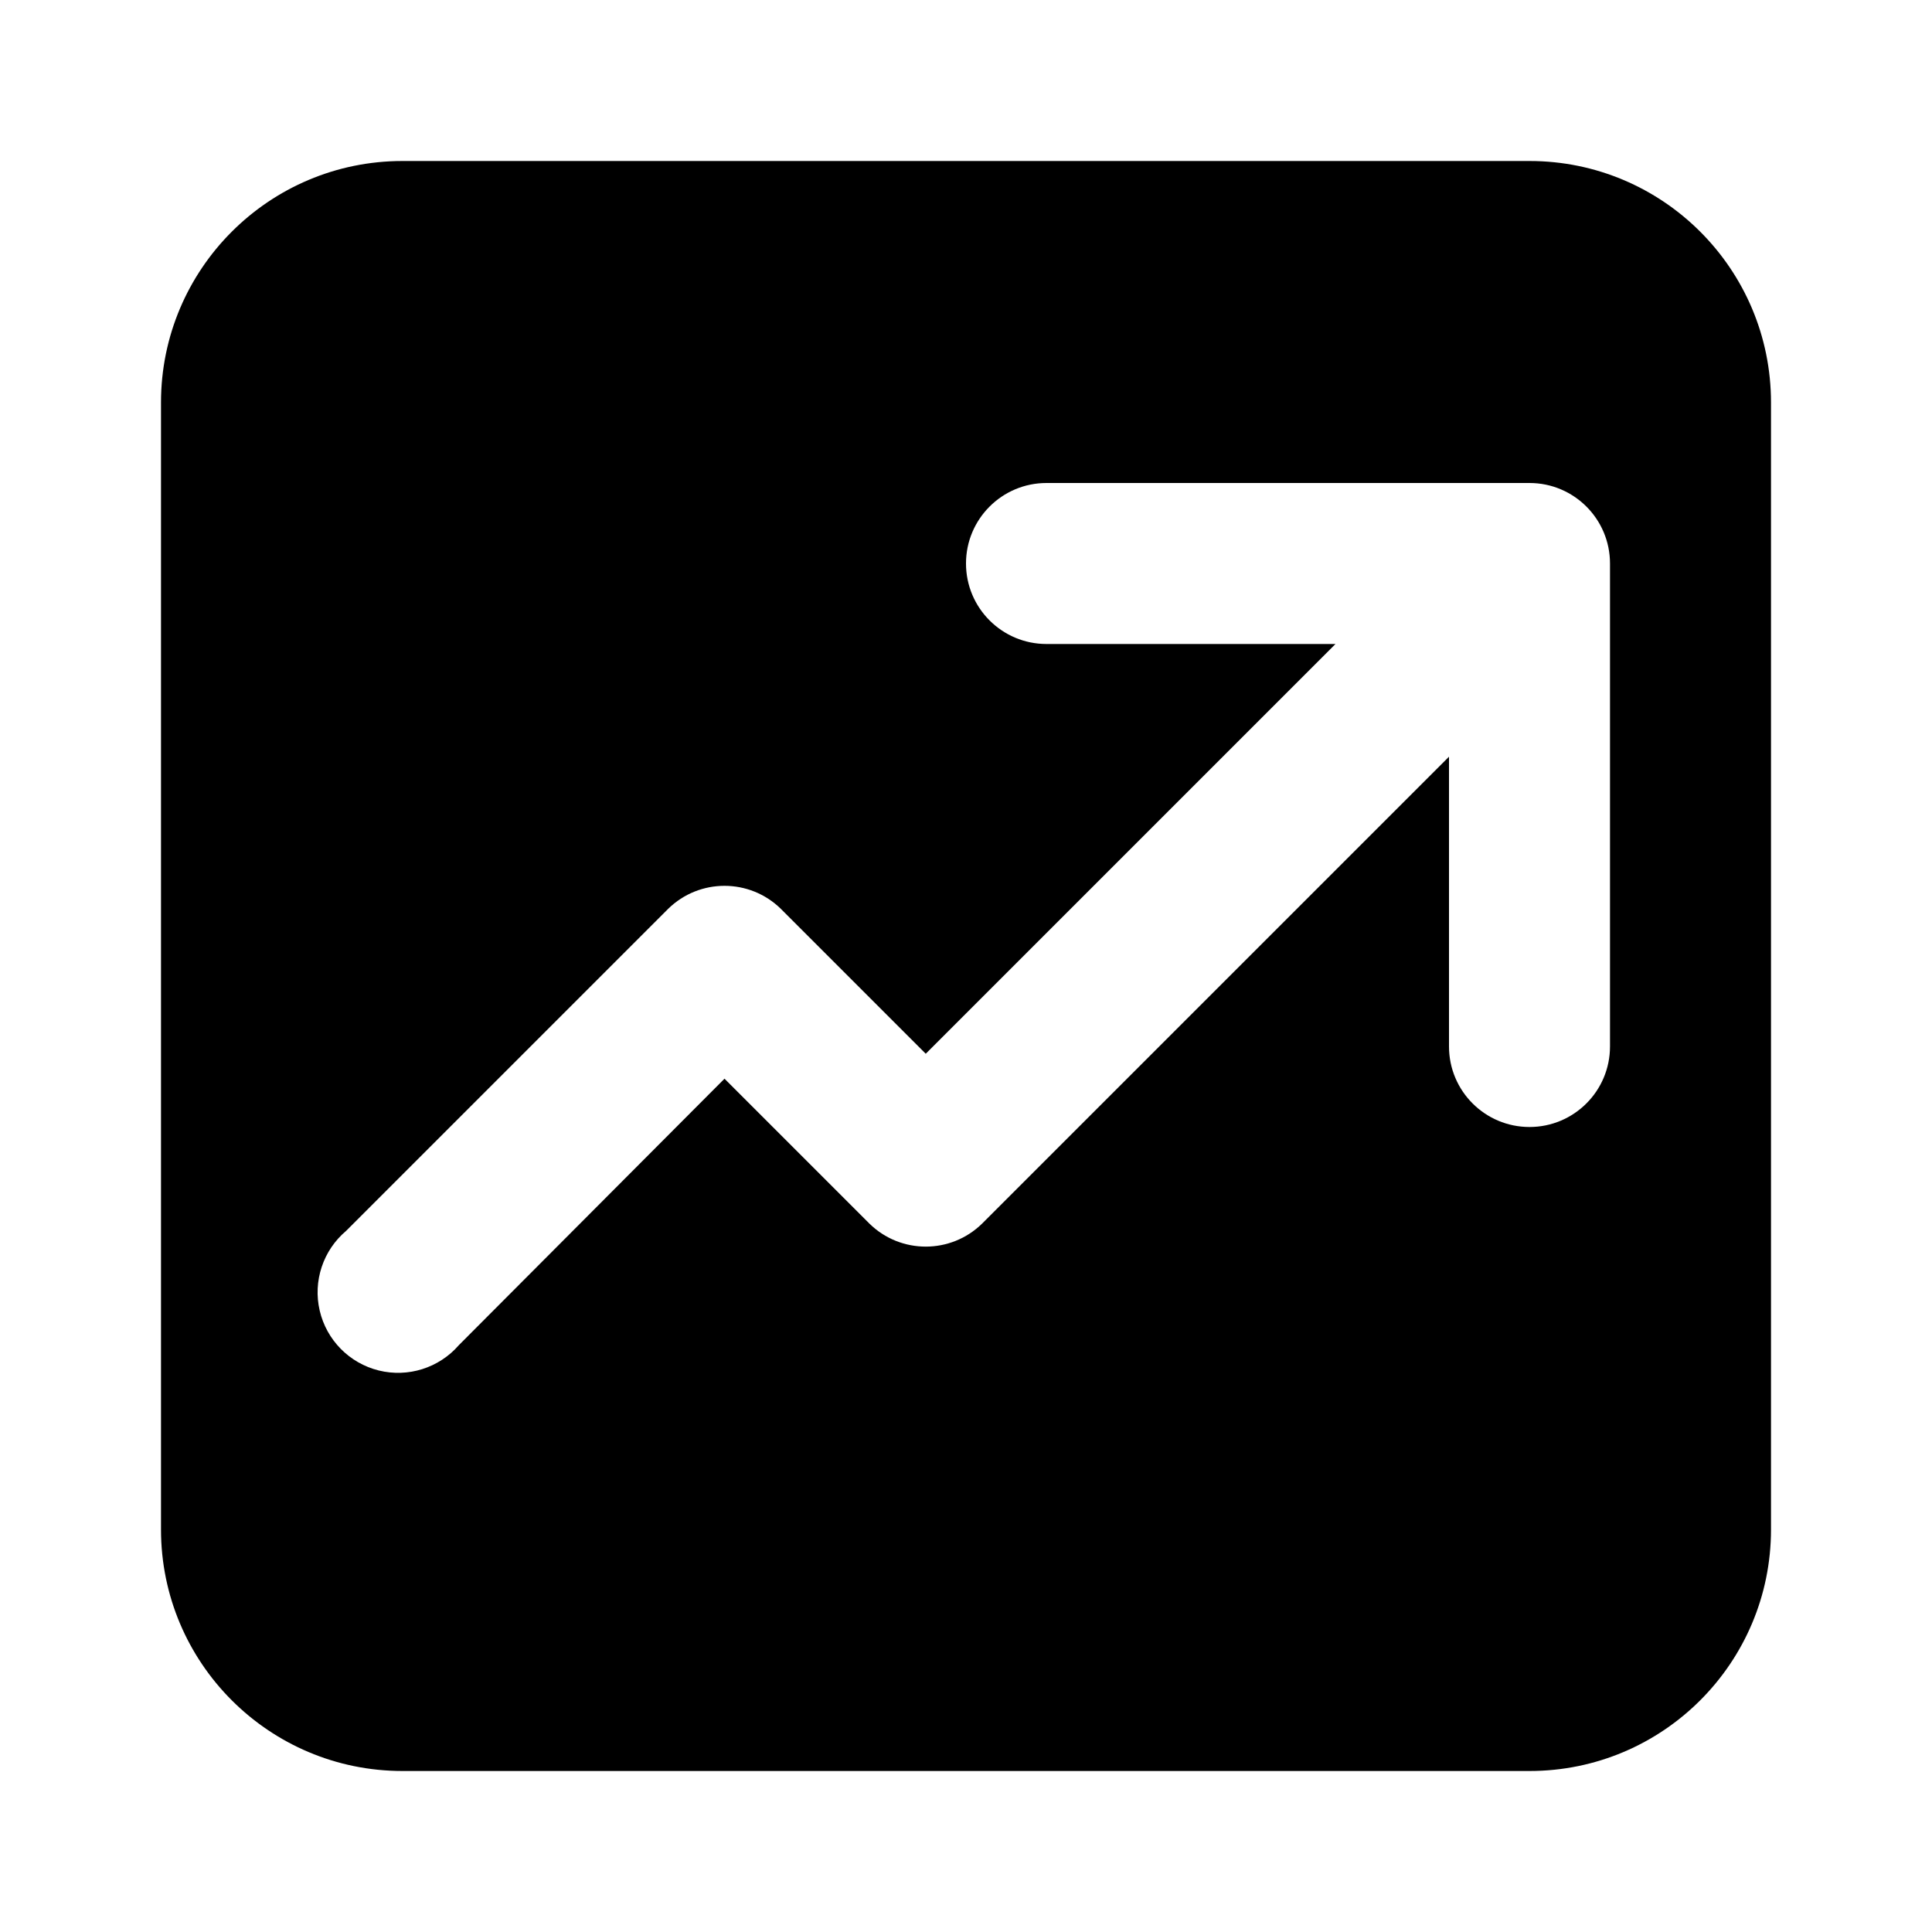
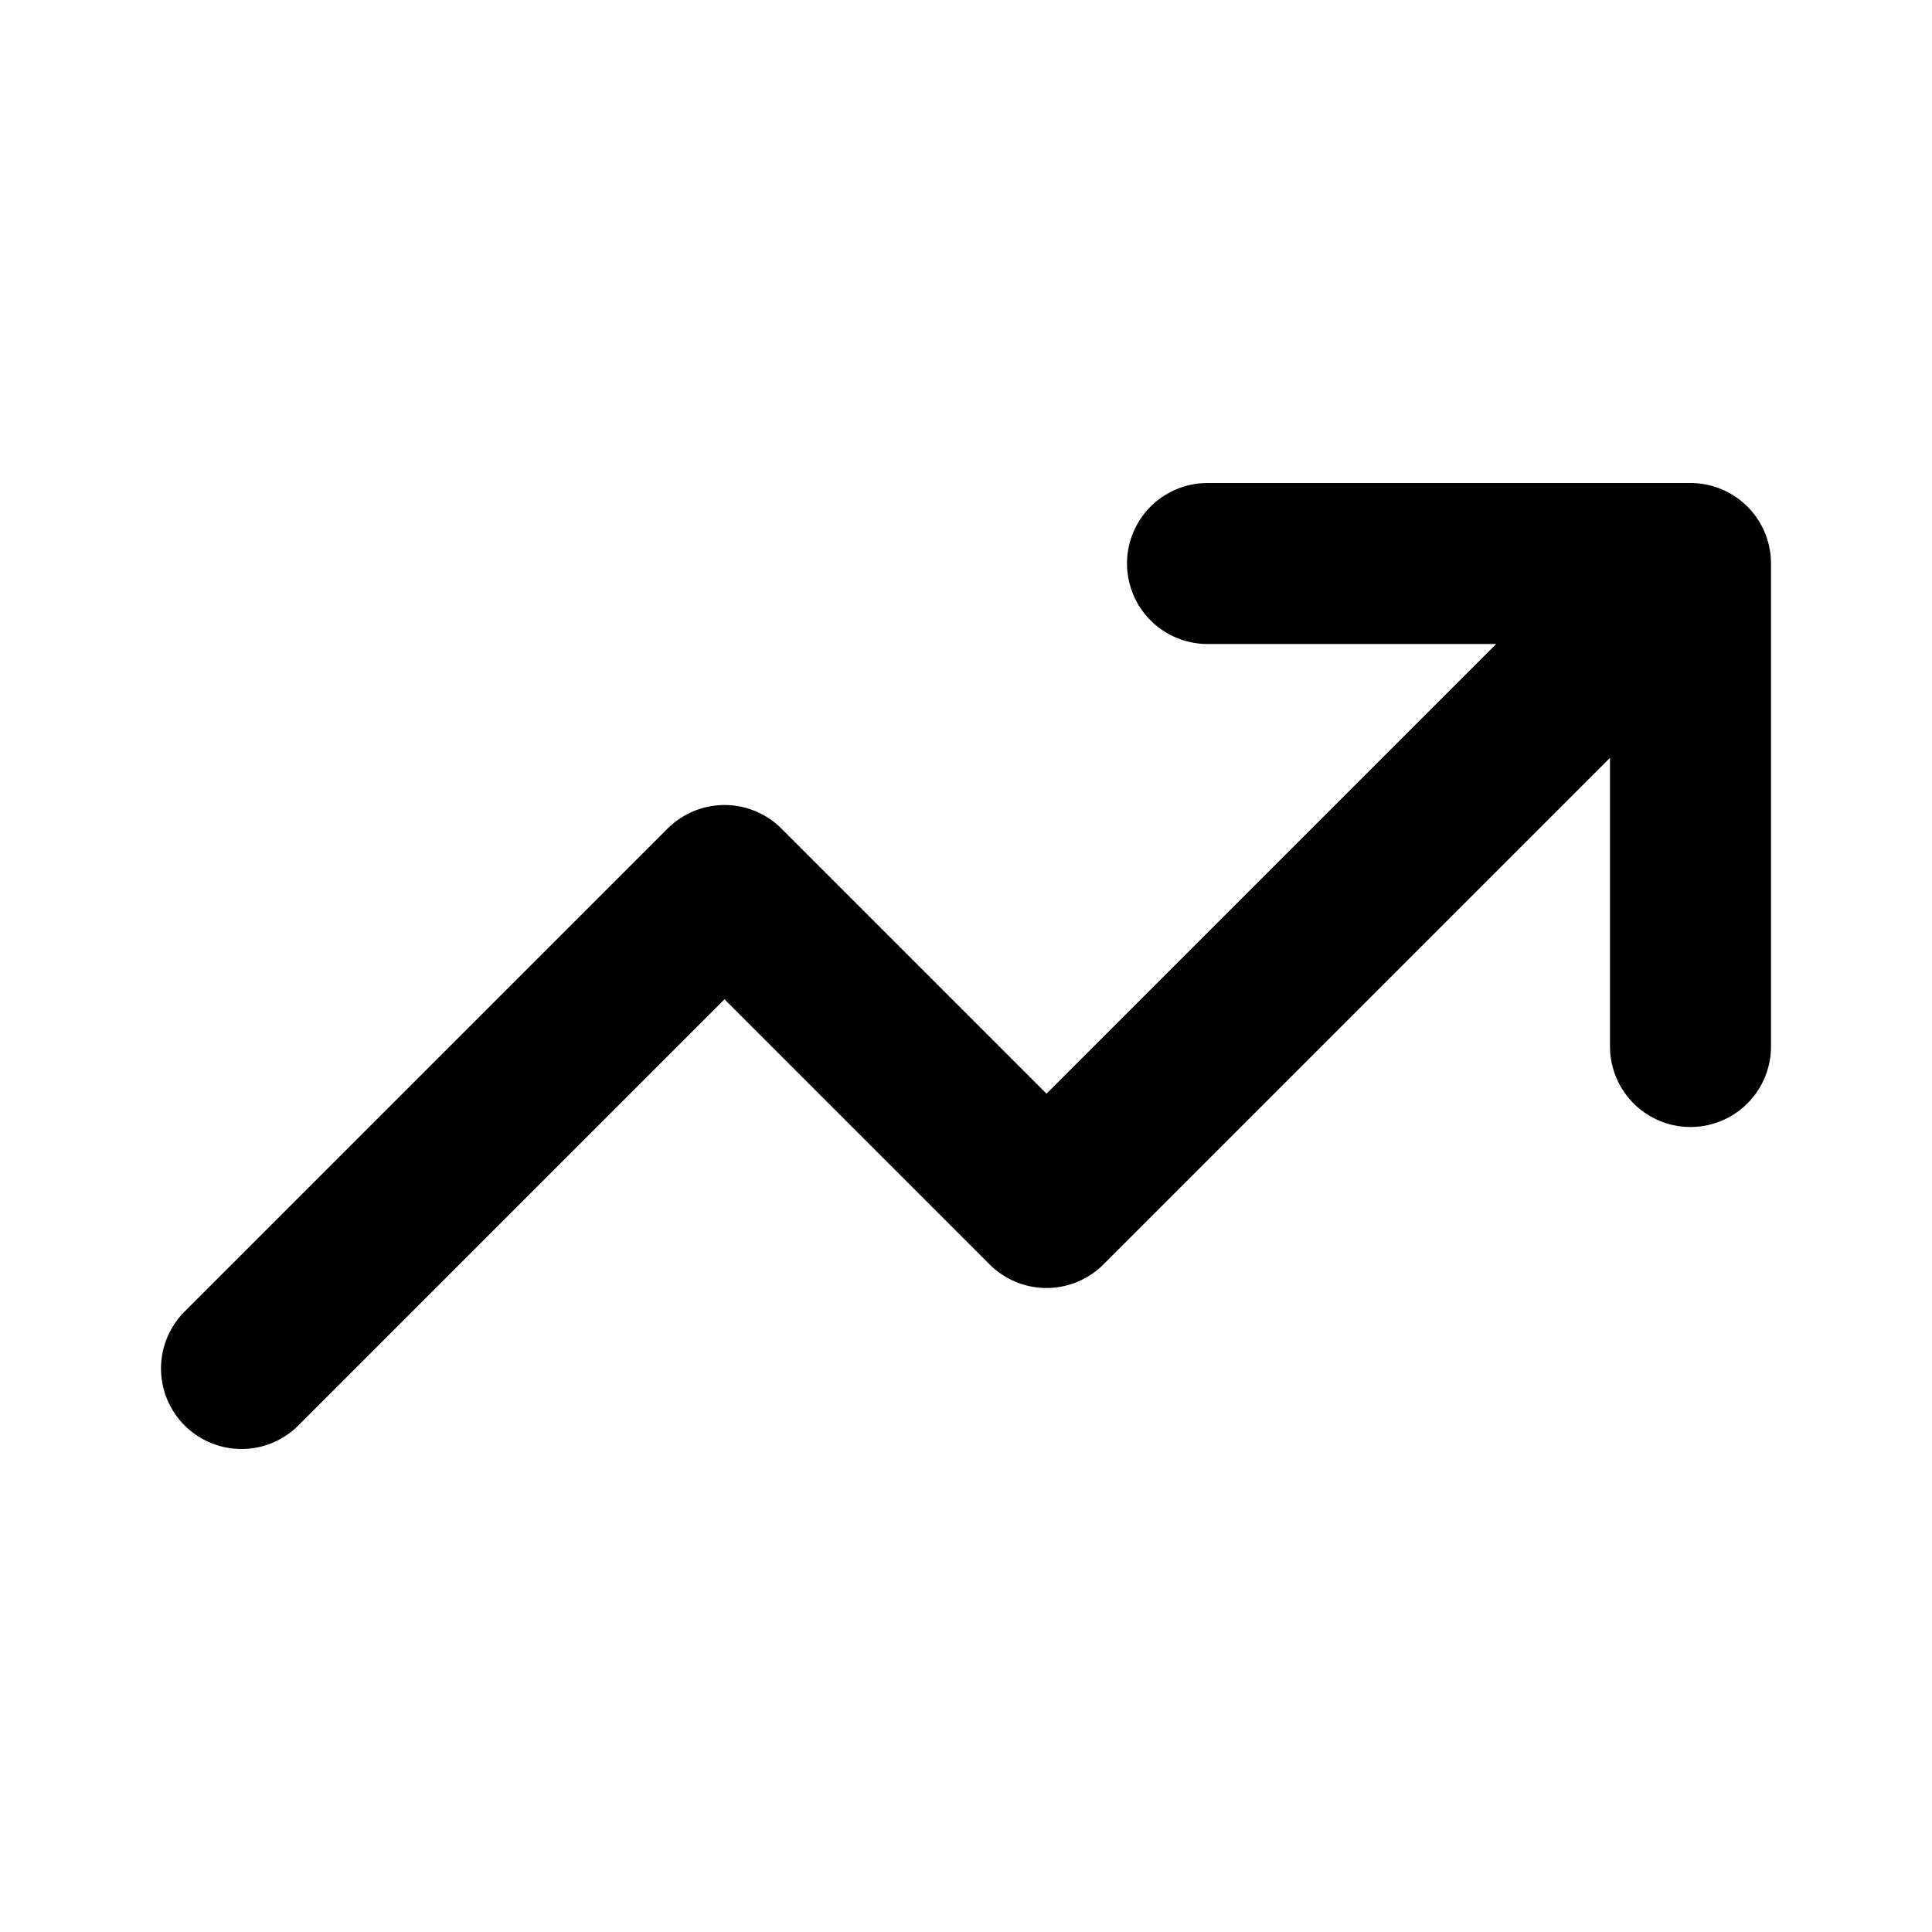
- <svg xmlns="http://www.w3.org/2000/svg" aria-hidden="true" width="24" height="24" fill="none" viewBox="0 0 24 24">
-   <path fill="currentColor" fill-rule="evenodd" d="M2 19V5a3 3 0 0 1 3-3h14a3 3 0 0 1 3 3v14a3 3 0 0 1-3 3H5a3 3 0 0 1-3-3Zm16-9.59V13a1 1 0 1 0 2 0V7a1 1 0 0 0-1-1h-6a1 1 0 1 0 0 2h3.59l-5.09 5.09-1.8-1.8a1 1 0 0 0-1.4 0l-4 4a1 1 0 1 0 1.4 1.42L9 13.4l1.8 1.8a1 1 0 0 0 1.4 0L18 9.4Z" clip-rule="evenodd" />
+ <svg xmlns="http://www.w3.org/2000/svg" viewBox="0 0 24 24" fill="none" stroke="currentColor" stroke-width="2" stroke-linecap="round" stroke-linejoin="round">
+   <path d="M21 7l-8 8L9 11L3 17M15 7h6v6" />
</svg>
